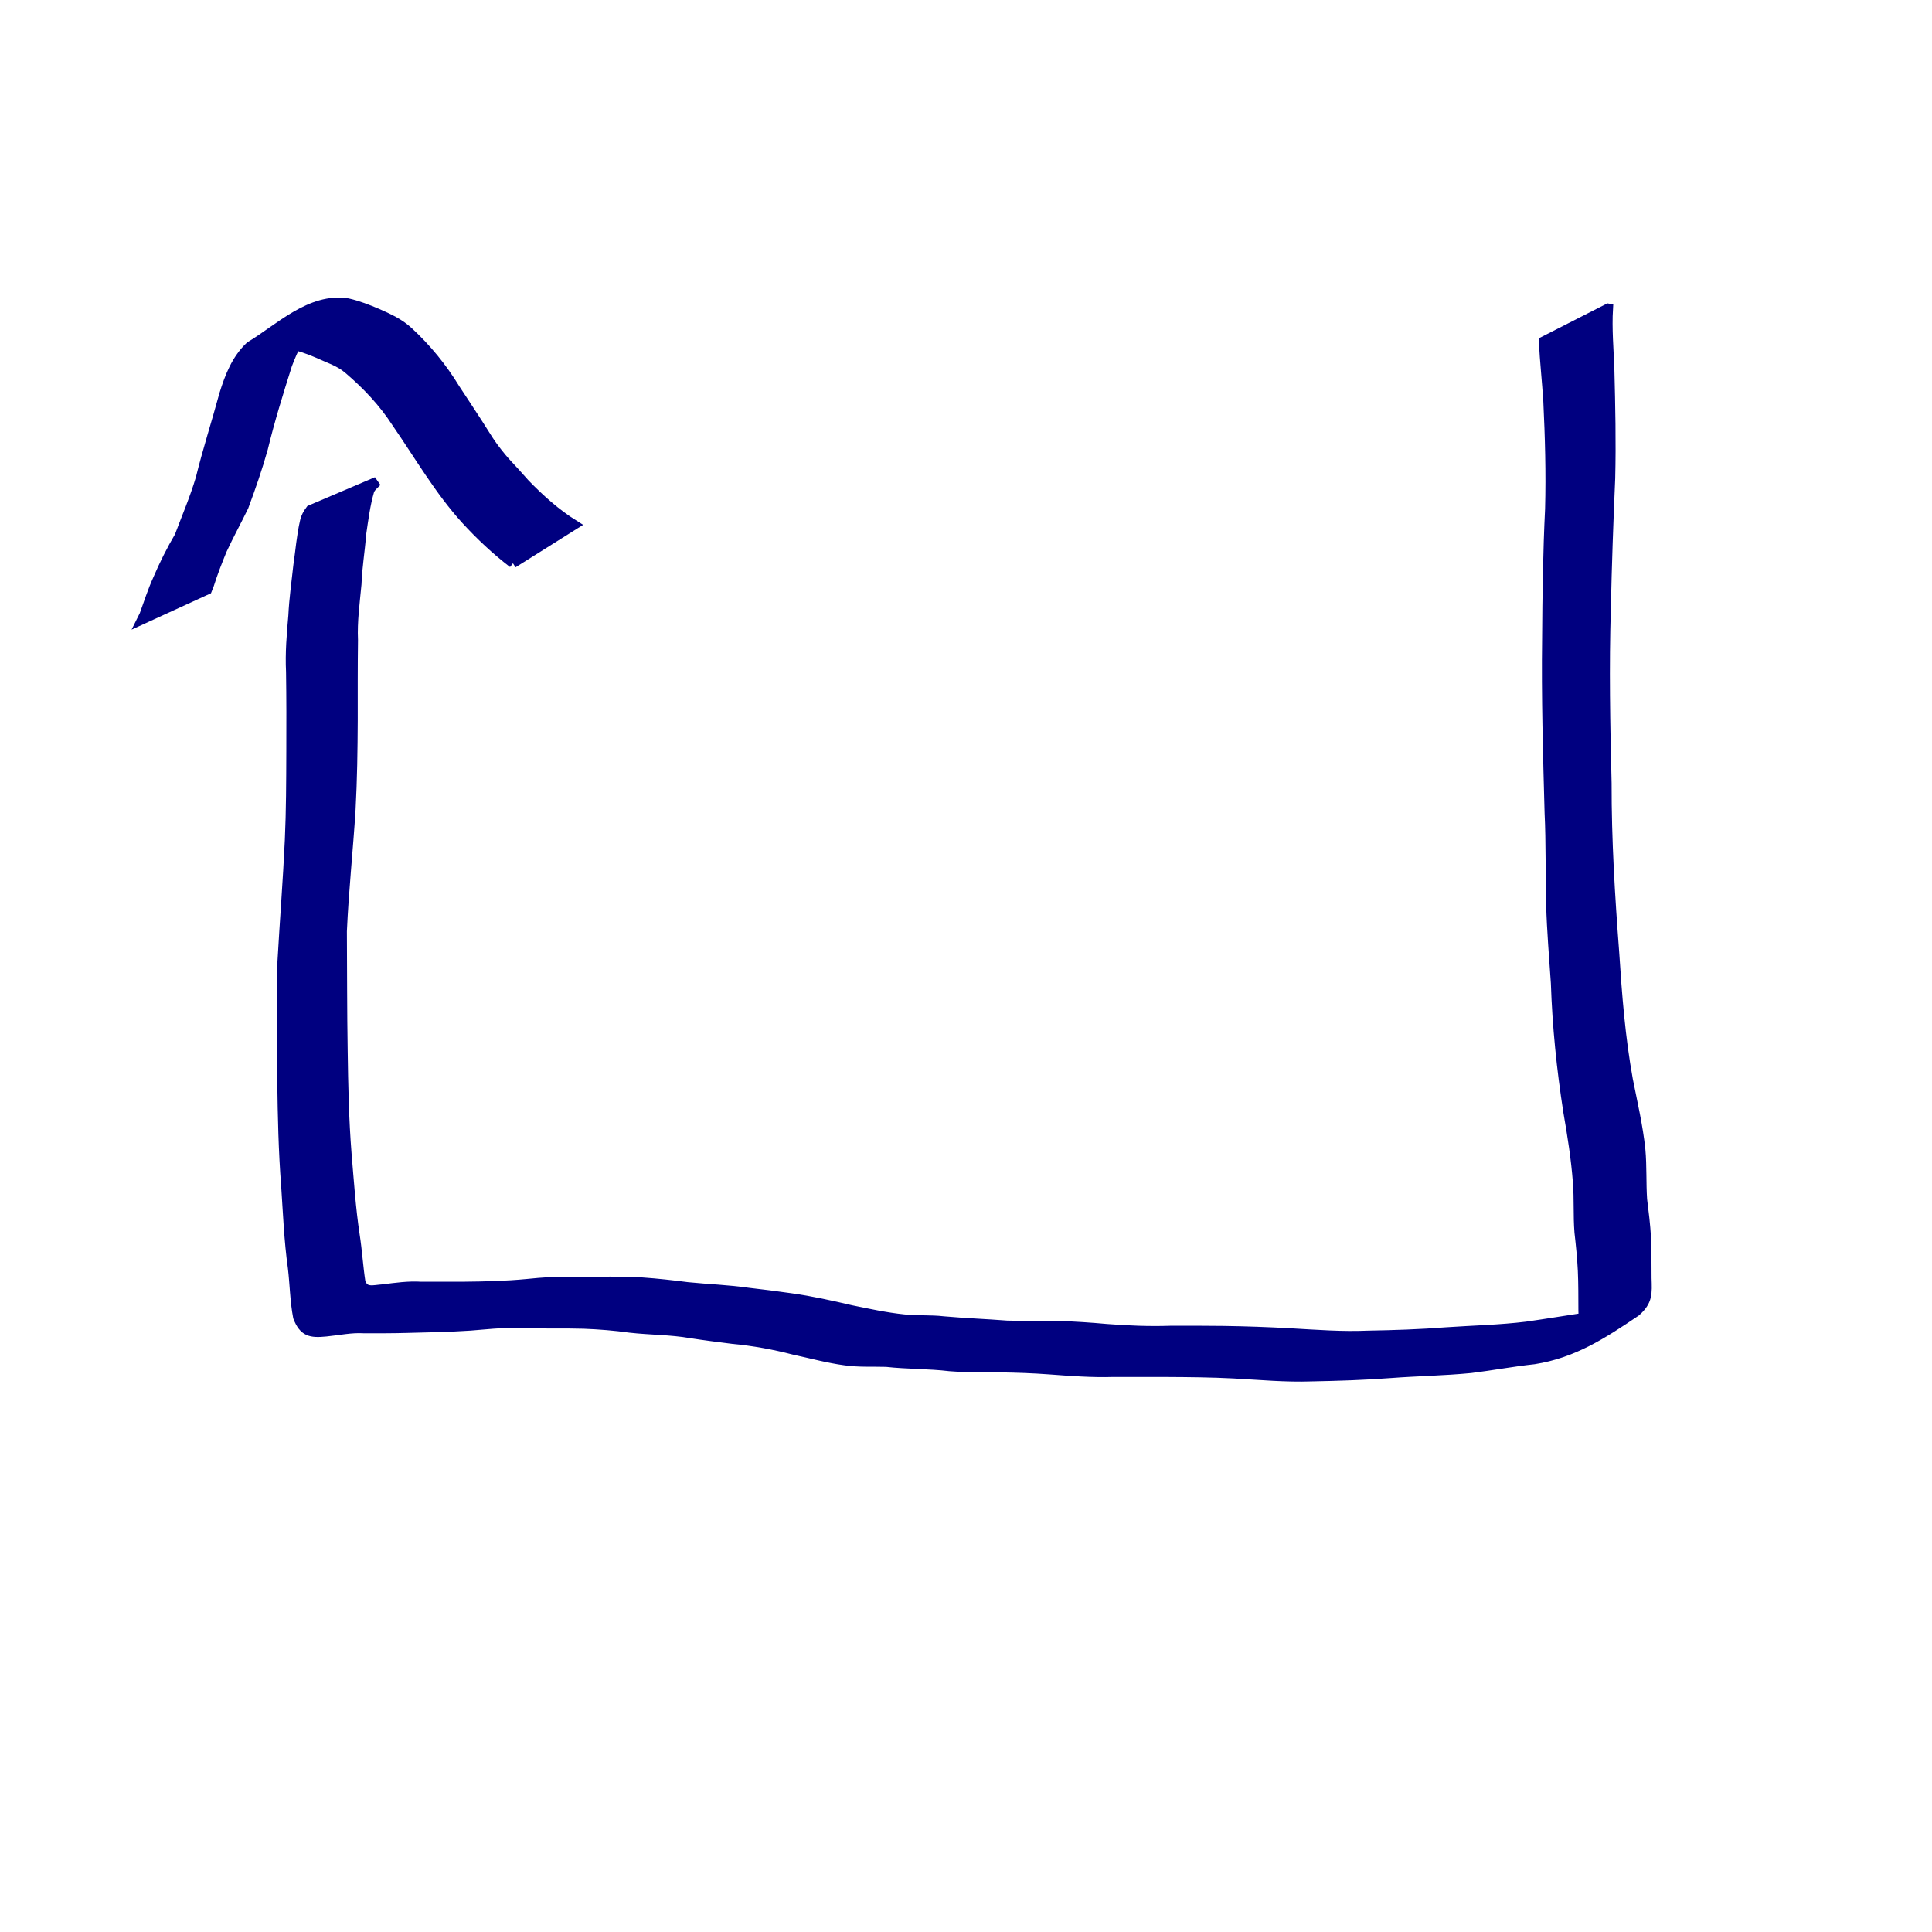
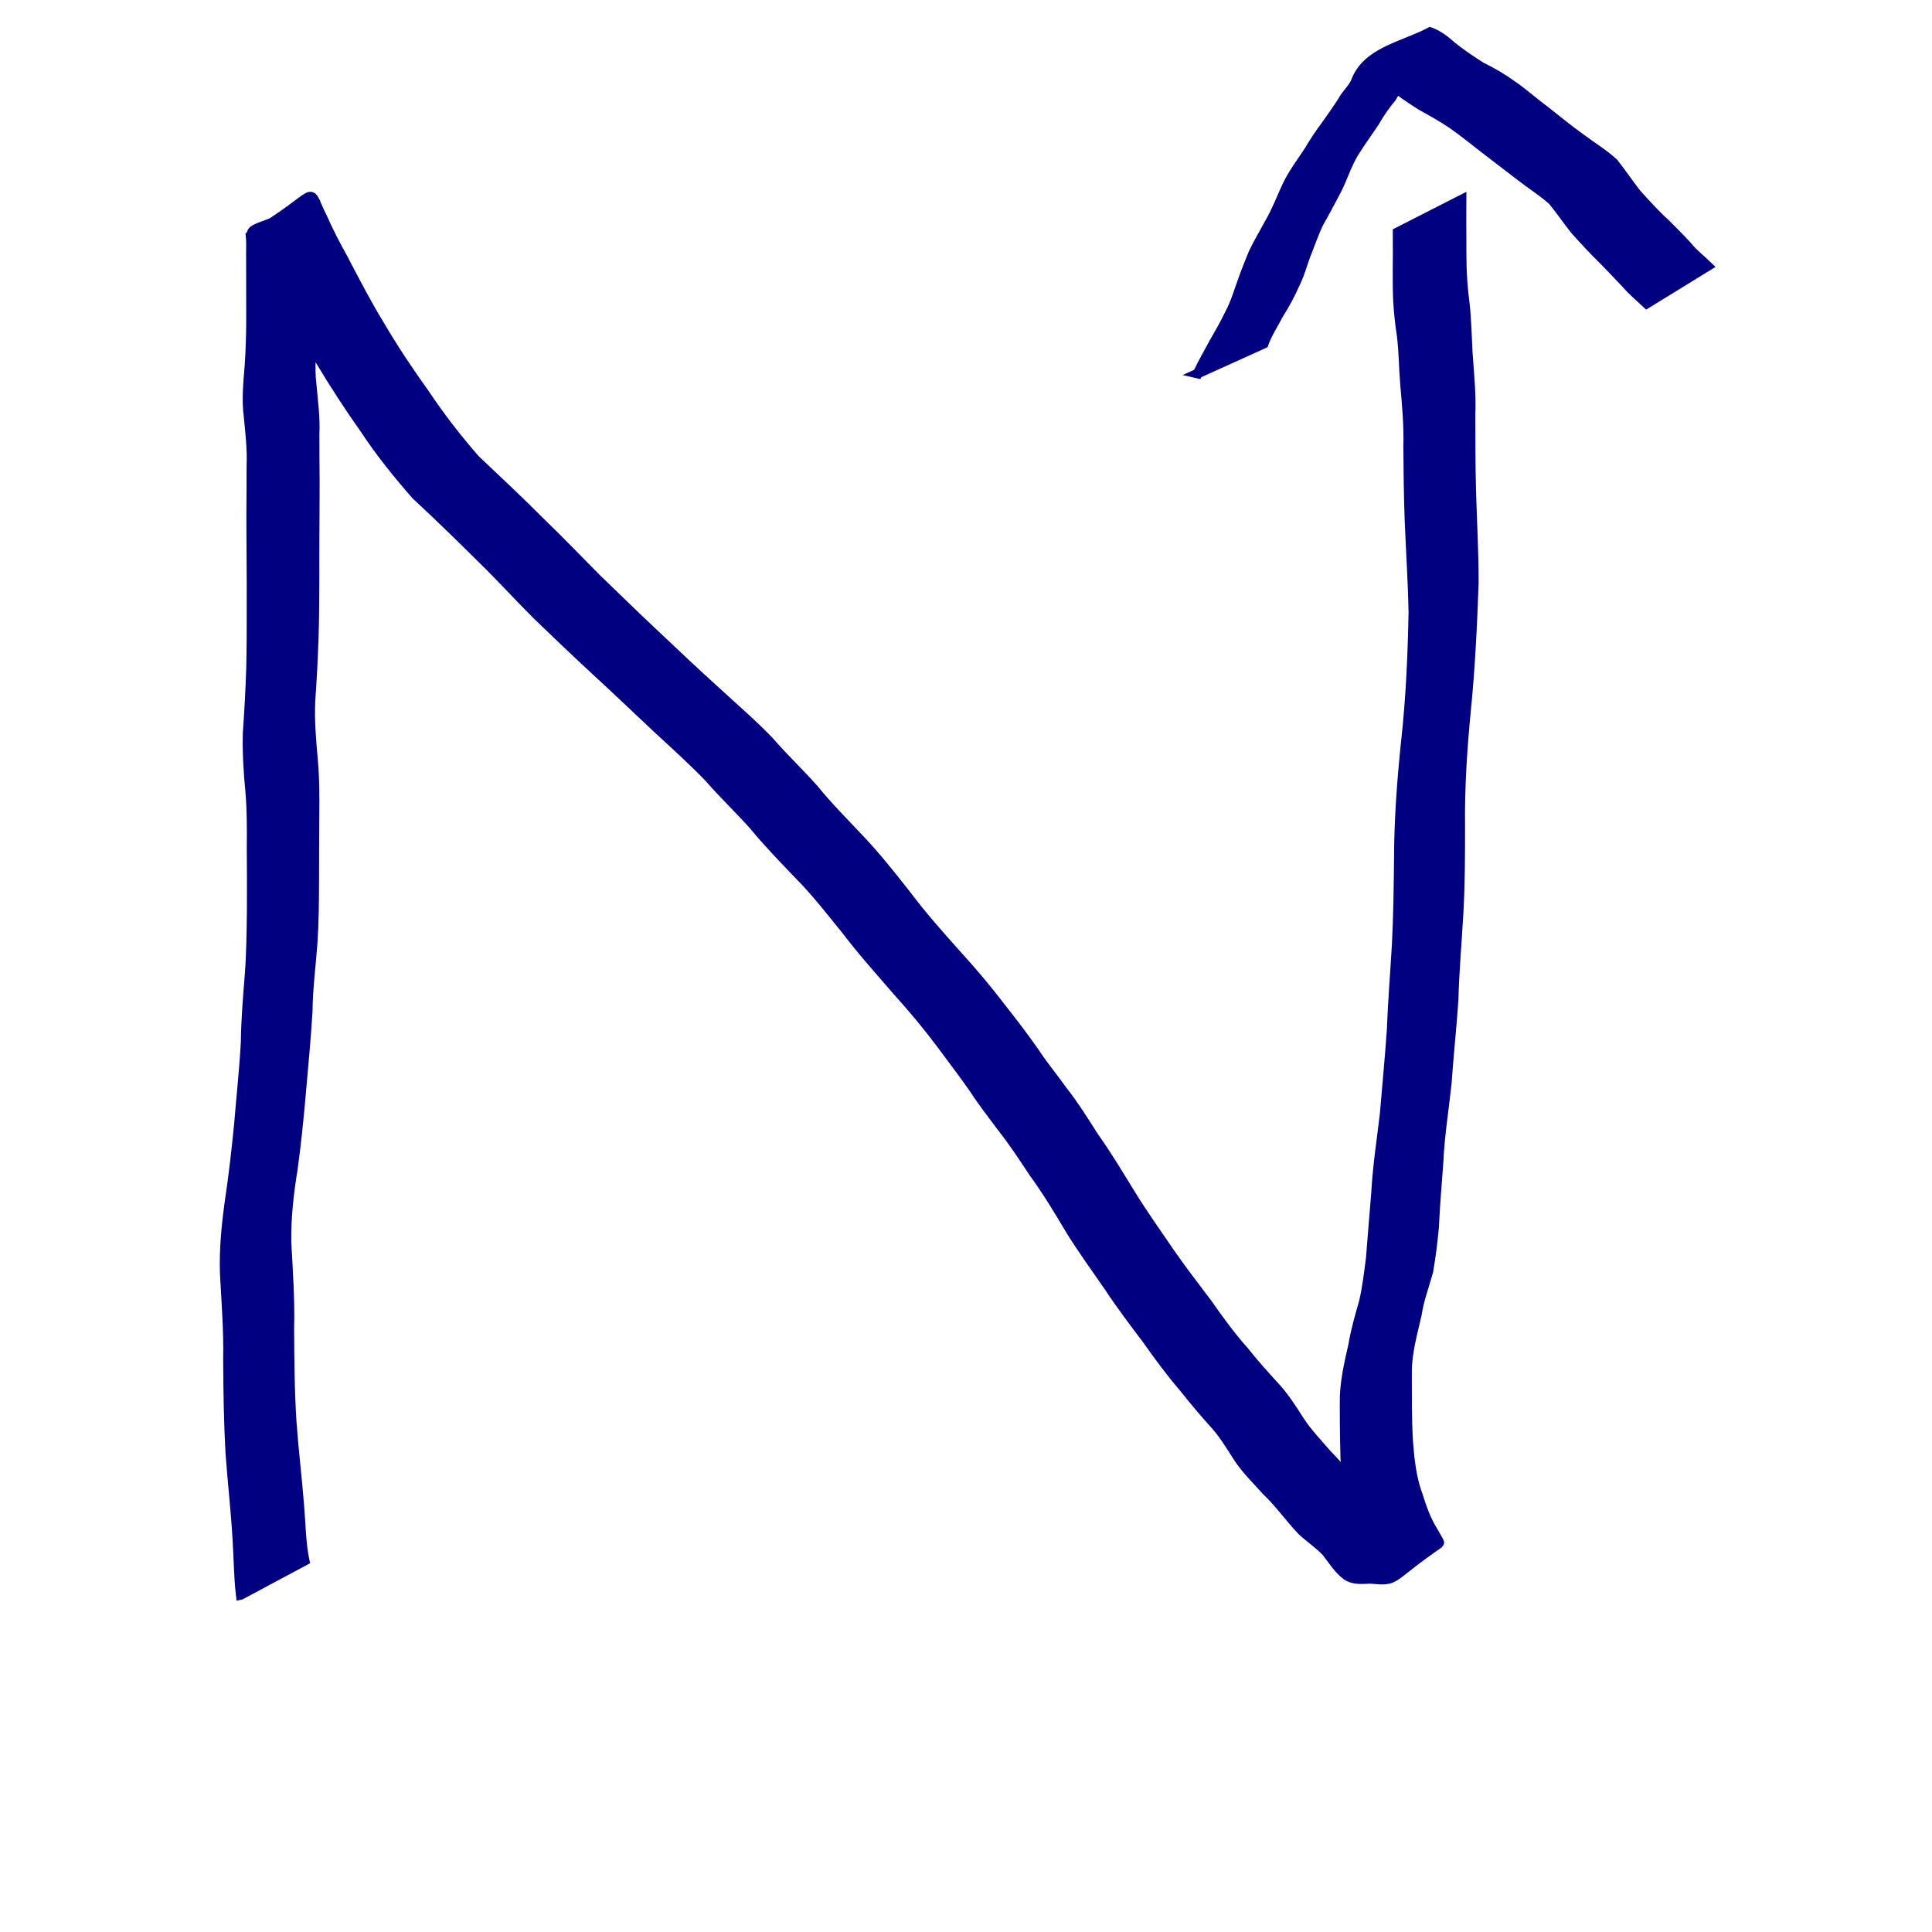
<svg xmlns="http://www.w3.org/2000/svg" width="200" height="200" id="svg2" version="1.1">
  <defs id="defs4" />
  <g id="layer1" transform="translate(0,-852.3622)">
    <flowRoot xml:space="preserve" id="flowRoot2997" style="fill:black;stroke:none;stroke-opacity:1;stroke-width:1px;stroke-linejoin:miter;stroke-linecap:butt;fill-opacity:1;font-family:Sans;font-style:normal;font-weight:normal;font-size:20px;line-height:50%;letter-spacing:0px;word-spacing:0px">
      <flowRegion id="flowRegion2999">
        <rect id="rect3001" width="91.924" height="90.409" x="98.995" y="95.954" />
      </flowRegion>
      <flowPara id="flowPara3003" />
    </flowRoot>
    <flowRoot xml:space="preserve" id="flowRoot3005" style="fill:black;stroke:none;stroke-opacity:1;stroke-width:1px;stroke-linejoin:miter;stroke-linecap:butt;fill-opacity:1;font-family:Sans;font-style:normal;font-weight:normal;font-size:20px;line-height:50%;letter-spacing:0px;word-spacing:0px">
      <flowRegion id="flowRegion3007">
        <rect id="rect3009" width="114.652" height="87.378" x="77.277" y="103.025" />
      </flowRegion>
      <flowPara id="flowPara3011" />
    </flowRoot>
    <flowRoot xml:space="preserve" id="flowRoot3013" style="font-size:20px;font-style:normal;font-weight:normal;line-height:50%;letter-spacing:0px;word-spacing:0px;fill:#000000;fill-opacity:1;stroke:none;font-family:Sans" transform="translate(-73.23606,940.2455)">
      <flowRegion id="flowRegion3015">
        <rect id="rect3017" width="110.612" height="102.53" x="236.881" y="87.873" />
      </flowRegion>
      <flowPara id="flowPara3019" style="font-size:56px;font-weight:bold;fill:#000080;stroke:#f2f2f2;-inkscape-font-specification:Sans Bold">2</flowPara>
    </flowRoot>
-     <path style="fill:#000080;stroke:#000080" id="path3261" d="m 166.477,31.927 c -0.129,2.113 0.066,4.23 0.143,6.342 0.097,3.75 0.175,7.502 0.085,11.252 -0.196,4.473 -0.354,8.947 -0.45,13.423 -0.19,6.049 -0.074,12.096 0.077,18.144 -0.014,5.859 0.344,11.694 0.788,17.532 0.283,4.413 0.628,8.824 1.418,13.179 0.476,2.401 1.037,4.785 1.291,7.223 0.157,1.712 0.064,3.434 0.179,5.147 0.166,1.317 0.327,2.631 0.404,3.957 0.046,1.398 0.059,2.797 0.056,4.196 0.049,1.571 0.123,2.355 -1.11,3.452 -3.533,2.394 -6.537,4.32 -10.559,4.953 -2.194,0.233 -4.362,0.644 -6.551,0.913 -2.755,0.268 -5.52,0.307 -8.28,0.516 -2.72,0.206 -5.447,0.294 -8.174,0.345 -2.693,0.098 -5.378,-0.158 -8.065,-0.303 -2.32,-0.12 -4.642,-0.14 -6.965,-0.153 -1.841,-0.002 -3.682,3e-4 -5.524,-0.002 -2.208,0.068 -4.403,-0.102 -6.602,-0.265 -1.668,-0.122 -3.34,-0.183 -5.012,-0.208 -1.768,-0.04 -3.536,0.018 -5.299,-0.122 -2.187,-0.259 -4.398,-0.209 -6.584,-0.449 -1.421,-0.043 -2.822,0.047 -4.232,-0.154 -1.805,-0.239 -3.564,-0.727 -5.342,-1.109 -2.064,-0.535 -4.159,-0.911 -6.281,-1.112 -1.456,-0.183 -2.92,-0.366 -4.373,-0.592 -2.08,-0.363 -4.198,-0.335 -6.29,-0.57 -1.582,-0.221 -3.174,-0.347 -4.77,-0.409 -1.095,-0.034 -2.19,-0.03 -3.285,-0.028 -1.244,0.002 -2.488,-0.014 -3.732,-0.015 -1.595,-0.093 -3.17,0.119 -4.757,0.235 -2.187,0.147 -4.379,0.187 -6.57,0.239 -1.488,0.046 -2.976,0.036 -4.465,0.036 -1.316,-0.078 -2.602,0.212 -3.906,0.336 -1.573,0.156 -2.305,0.025 -2.899,-1.512 -0.323,-1.676 -0.337,-3.398 -0.54,-5.095 -0.397,-2.822 -0.504,-5.672 -0.697,-8.513 -0.277,-3.572 -0.353,-7.155 -0.401,-10.736 -0.007,-4.148 -0.009,-8.297 0.019,-12.445 0.237,-4.197 0.569,-8.388 0.764,-12.588 0.137,-3.044 0.142,-6.092 0.153,-9.138 0.011,-2.76 0.014,-5.52 -0.028,-8.28 -0.097,-1.945 0.066,-3.882 0.238,-5.817 0.08,-1.734 0.331,-3.45 0.515,-5.174 0.226,-1.52 0.338,-3.062 0.684,-4.562 0.092,-0.463 0.315,-0.836 0.591,-1.207 0,0 6.869,-2.926 6.869,-2.926 l 0,0 c -0.277,0.308 -0.614,0.532 -0.765,0.934 -0.43,1.471 -0.613,2.987 -0.838,4.502 -0.126,1.725 -0.425,3.429 -0.482,5.159 -0.181,1.932 -0.453,3.857 -0.364,5.805 -0.036,2.771 -0.026,5.541 -0.026,8.312 -0.014,3.072 -0.058,6.145 -0.223,9.213 -0.26,4.208 -0.715,8.401 -0.899,12.614 0.026,4.128 0.011,8.256 0.081,12.383 0.05,3.564 0.12,7.129 0.405,10.684 0.239,2.8 0.42,5.609 0.839,8.389 0.254,1.622 0.347,3.259 0.595,4.878 0.414,1.139 1.313,0.783 2.333,0.716 1.312,-0.163 2.62,-0.354 3.948,-0.267 1.466,0.001 2.932,-0.007 4.398,-0.003 2.182,-0.02 4.365,-0.073 6.539,-0.28 1.615,-0.163 3.224,-0.291 4.849,-0.224 1.261,-0.003 2.523,-0.022 3.784,-0.021 1.092,0.005 2.184,0.014 3.274,0.084 1.581,0.109 3.155,0.286 4.727,0.487 2.099,0.212 4.213,0.281 6.304,0.585 1.468,0.169 2.931,0.351 4.394,0.562 2.097,0.293 4.16,0.752 6.22,1.235 1.811,0.368 3.62,0.766 5.462,0.954 1.373,0.152 2.757,0.04 4.131,0.201 2.176,0.194 4.361,0.273 6.539,0.442 1.79,0.06 3.581,0.007 5.372,0.039 1.648,0.052 3.292,0.163 4.935,0.311 2.203,0.168 4.405,0.264 6.615,0.187 1.838,-0.004 3.676,-0.007 5.514,0.018 2.3,0.035 4.599,0.114 6.896,0.242 2.684,0.151 5.368,0.362 8.058,0.243 2.706,-0.047 5.412,-0.136 8.111,-0.347 2.767,-0.189 5.545,-0.247 8.3,-0.585 2.208,-0.312 4.408,-0.679 6.612,-1.014 0.982,-0.228 1.993,-0.475 2.927,-0.863 0.221,-0.092 0.431,-0.208 0.646,-0.312 -1.92,1.123 -3.84,2.246 -5.76,3.369 1.454,-0.804 1.503,-1.169 1.435,-2.826 -0.008,-1.384 0.005,-2.769 -0.059,-4.151 -0.064,-1.327 -0.201,-2.648 -0.35,-3.968 -0.136,-1.711 -0.023,-3.431 -0.16,-5.144 -0.183,-2.458 -0.572,-4.89 -0.992,-7.317 -0.689,-4.413 -1.141,-8.856 -1.289,-13.322 -0.183,-2.711 -0.414,-5.426 -0.489,-8.142 -0.087,-3.164 -0.009,-6.333 -0.161,-9.496 -0.164,-6.027 -0.336,-12.053 -0.255,-18.083 0.027,-4.455 0.089,-8.909 0.307,-13.359 0.098,-3.714 -0.004,-7.431 -0.183,-11.142 -0.132,-2.075 -0.358,-4.142 -0.465,-6.218 0,0 6.674,-3.401 6.674,-3.401 z" transform="translate(0,852.3622)" />
-     <path style="fill:#000080;stroke:#000080" id="path3263" d="m 53.105,58.302 c -1.761,-1.353 -3.373,-2.863 -4.871,-4.499 -2.777,-3.052 -4.83,-6.637 -7.165,-10.017 -1.373,-2.133 -3.097,-3.951 -5.018,-5.585 -0.923,-0.792 -2.085,-1.133 -3.16,-1.636 -0.969,-0.423 -1.941,-0.763 -2.987,-0.934 -0.808,-0.127 -1.631,0.033 -2.364,0.394 -0.197,0.097 -0.754,0.449 -0.563,0.342 1.926,-1.078 3.845,-2.169 5.767,-3.253 -1.537,1.178 -2.341,2.885 -3.007,4.65 -0.905,2.863 -1.799,5.734 -2.504,8.654 -0.567,2.031 -1.263,4.028 -1.997,6.004 -0.731,1.506 -1.536,2.973 -2.242,4.493 -0.485,1.187 -0.952,2.375 -1.337,3.598 -0.069,0.176 -0.138,0.353 -0.208,0.529 0,0 -6.748,3.091 -6.748,3.091 l 0,0 c 0.078,-0.156 0.156,-0.312 0.233,-0.468 0.451,-1.24 0.849,-2.495 1.398,-3.7 0.648,-1.525 1.396,-3.012 2.235,-4.441 0.747,-1.994 1.594,-3.957 2.197,-6.004 0.719,-2.924 1.648,-5.789 2.436,-8.695 0.57,-1.838 1.258,-3.622 2.688,-4.976 2.971,-1.774 6.267,-5.092 10.107,-4.466 1.07,0.246 2.084,0.64 3.092,1.071 1.136,0.501 2.269,1.02 3.191,1.878 1.882,1.738 3.501,3.714 4.836,5.907 0.764,1.166 1.536,2.326 2.292,3.497 1.082,1.675 1.263,2.116 2.523,3.653 0.419,0.511 0.887,0.979 1.329,1.469 0.365,0.406 0.728,0.814 1.093,1.221 1.542,1.59 3.19,3.072 5.075,4.252 0,0 -6.323,3.972 -6.323,3.972 z" transform="translate(0,852.3622)" />
+     <path style="fill:#000080;stroke:#000080" id="path3248" d="m 24.922,165.098 c -0.227,-1.93 -0.221,-3.875 -0.353,-5.811 -0.165,-2.92 -0.503,-5.825 -0.715,-8.741 -0.187,-3.265 -0.233,-6.536 -0.251,-9.806 0.059,-2.957 -0.173,-5.903 -0.331,-8.852 -0.094,-2.567 0.166,-5.126 0.522,-7.665 0.391,-2.594 0.682,-5.204 0.94,-7.814 0.232,-2.845 0.544,-5.681 0.698,-8.532 0.029,-2.327 0.222,-4.644 0.408,-6.962 0.164,-2.17 0.188,-4.346 0.218,-6.521 0.011,-2.194 0.012,-4.387 -0.012,-6.581 0.018,-1.943 0.025,-3.883 -0.137,-5.82 -0.196,-2.024 -0.325,-4.053 -0.272,-6.087 0.156,-2.247 0.285,-4.495 0.353,-6.747 0.048,-2.004 0.051,-4.008 0.049,-6.012 0.003,-1.831 0.002,-3.662 -0.014,-5.492 -0.018,-1.483 -0.01,-2.966 -0.02,-4.449 0.012,-1.659 0.028,-3.318 0.021,-4.977 0.076,-1.719 -0.127,-3.426 -0.292,-5.134 -0.227,-1.727 -0.047,-3.454 0.089,-5.178 0.11,-1.516 0.152,-3.036 0.165,-4.556 0.005,-1.106 -0.001,-2.212 -0.004,-3.318 -0.003,-1.009 -0.003,-2.018 -0.004,-3.026 -0.027,-0.865 0.051,-1.736 -0.036,-2.599 7.644,-4.514 5.608,-5.451 7.436,-1.883 0.637,1.463 1.384,2.874 2.157,4.27 1.207,2.316 2.407,4.635 3.771,6.863 1.43,2.449 3.011,4.806 4.664,7.11 1.59,2.377 3.331,4.63 5.212,6.782 2.3,2.172 4.602,4.333 6.835,6.576 1.935,1.863 3.79,3.804 5.683,5.71 1.982,1.903 3.937,3.835 5.947,5.71 2.193,2.073 4.382,4.149 6.624,6.169 1.803,1.66 3.666,3.257 5.361,5.029 1.474,1.712 3.124,3.257 4.62,4.947 1.435,1.767 3.037,3.38 4.596,5.035 1.757,1.831 3.332,3.83 4.903,5.821 1.645,2.191 3.467,4.247 5.292,6.29 1.642,1.794 3.208,3.658 4.679,5.594 1.172,1.479 2.309,2.977 3.392,4.523 0.887,1.365 1.934,2.608 2.874,3.936 1.2,1.528 2.227,3.175 3.27,4.811 1.367,1.923 2.575,3.948 3.812,5.956 1.254,2.038 2.648,3.987 3.994,5.965 1.241,1.796 2.574,3.523 3.891,5.263 1.201,1.721 2.435,3.419 3.833,4.985 1.067,1.358 2.224,2.627 3.389,3.899 0.881,0.998 1.598,2.128 2.311,3.248 0.822,1.28 1.89,2.37 2.872,3.524 1.314,1.283 2.36,2.819 3.715,4.057 0.902,0.696 1.819,1.342 2.583,2.197 0.66,0.81 1.089,1.741 2.017,2.279 0.754,0.131 1.496,-0.108 2.252,0.017 3.41,-0.588 -7.153,1.134 -5.772,3.733 0.038,0.072 -0.082,-0.141 -0.116,-0.216 -0.066,-0.142 -0.122,-0.288 -0.183,-0.431 -0.654,-1.198 -1.105,-2.476 -1.504,-3.778 -0.668,-1.887 -0.893,-3.865 -1.026,-5.849 -0.104,-2.395 -0.136,-4.792 -0.133,-7.189 -0.049,-2.092 0.428,-4.111 0.889,-6.132 0.248,-1.516 0.68,-2.984 1.1,-4.457 0.347,-1.477 0.516,-2.994 0.717,-4.498 0.189,-2.257 0.352,-4.515 0.55,-6.773 0.144,-2.734 0.567,-5.44 0.888,-8.156 0.245,-2.899 0.522,-5.797 0.725,-8.699 0.111,-2.966 0.354,-5.923 0.527,-8.885 0.153,-2.988 0.187,-5.98 0.221,-8.972 0.01,-4.034 0.315,-8.057 0.731,-12.066 0.491,-4.413 0.681,-8.849 0.769,-13.286 -0.058,-3.207 -0.269,-6.408 -0.4,-9.613 -0.091,-2.535 -0.122,-5.07 -0.137,-7.606 0.062,-2.147 -0.132,-4.283 -0.32,-6.418 -0.15,-1.7 -0.141,-3.404 -0.354,-5.098 -0.187,-1.205 -0.315,-2.416 -0.381,-3.633 -0.045,-1.018 -0.044,-2.038 -0.045,-3.057 0.019,-1.146 0.012,-2.293 0.009,-3.439 -4.3e-4,-0.18 -8.6e-4,-0.359 -0.001,-0.539 0,0 6.615,-3.37 6.615,-3.37 l 0,0 c -6.1e-4,0.18 -0.001,0.36 -0.002,0.54 -0.004,1.144 -0.014,2.288 0.003,3.432 -6.4e-4,1.01 -0.004,2.021 0.023,3.031 0.042,1.209 0.132,2.415 0.294,3.615 0.2,1.714 0.226,3.431 0.319,5.153 0.144,2.163 0.384,4.322 0.291,6.493 0.002,2.539 0.003,5.079 0.066,7.618 0.084,3.242 0.277,6.48 0.276,9.724 -0.153,4.462 -0.369,8.923 -0.817,13.367 -0.386,3.964 -0.638,7.935 -0.589,11.921 2e-4,2.997 -0.005,5.997 -0.176,8.99 -0.163,2.962 -0.436,5.918 -0.509,8.885 -0.191,2.914 -0.513,5.816 -0.712,8.729 -0.293,2.702 -0.729,5.392 -0.85,8.111 -0.163,2.252 -0.36,4.499 -0.46,6.755 -0.143,1.527 -0.332,3.06 -0.594,4.569 -0.406,1.486 -0.966,2.925 -1.189,4.46 -0.452,1.989 -1.028,3.951 -1.02,6.014 0.008,2.38 -0.024,4.762 0.12,7.139 0.145,1.919 0.35,3.841 1.033,5.657 0.394,1.268 0.843,2.508 1.547,3.641 0.073,0.145 0.71,1.188 0.655,1.226 -5.441,3.74 -4.215,3.963 -7.148,3.697 -0.845,0.022 -1.7,0.151 -2.446,-0.348 -0.887,-0.667 -1.419,-1.58 -2.099,-2.438 -0.763,-0.819 -1.702,-1.426 -2.519,-2.186 -1.279,-1.333 -2.334,-2.87 -3.682,-4.144 -1.038,-1.16 -2.174,-2.248 -3.014,-3.569 -0.687,-1.084 -1.366,-2.186 -2.204,-3.162 -1.163,-1.276 -2.27,-2.592 -3.341,-3.945 -1.383,-1.602 -2.63,-3.309 -3.853,-5.036 -1.319,-1.75 -2.648,-3.493 -3.853,-5.326 -1.359,-1.987 -2.791,-3.925 -4.051,-5.977 -1.2,-2.022 -2.413,-4.035 -3.802,-5.936 -1.058,-1.612 -2.127,-3.218 -3.318,-4.736 -0.976,-1.305 -1.978,-2.589 -2.864,-3.959 -1.069,-1.54 -2.214,-3.021 -3.326,-4.531 -1.444,-1.933 -2.985,-3.789 -4.607,-5.575 -1.793,-2.085 -3.639,-4.13 -5.301,-6.321 -1.589,-1.954 -3.132,-3.957 -4.913,-5.744 -1.578,-1.649 -3.165,-3.286 -4.619,-5.049 -1.496,-1.678 -3.129,-3.228 -4.606,-4.923 -1.683,-1.752 -3.487,-3.383 -5.273,-5.028 -2.201,-2.062 -4.379,-4.149 -6.601,-6.188 -2.029,-1.875 -4.024,-3.785 -6.013,-5.702 -1.898,-1.891 -3.691,-3.883 -5.615,-5.75 -2.259,-2.239 -4.527,-4.457 -6.862,-6.617 -1.896,-2.17 -3.708,-4.405 -5.295,-6.815 -1.65,-2.325 -3.202,-4.718 -4.664,-7.166 -1.381,-2.225 -2.609,-4.535 -3.89,-6.818 -0.827,-1.371 -1.596,-2.779 -2.268,-4.233 -1.965,-3.519 -1.086,-1.487 5.708,-5.271 0.018,-0.01 -0.014,0.039 -0.021,0.058 -0.081,0.876 -0.015,1.758 -0.036,2.635 3.79e-4,1.009 0.001,2.018 6.96e-4,3.028 -0.002,1.116 -0.004,2.232 -0.028,3.348 -0.036,1.542 -0.081,3.085 -0.204,4.623 -0.115,1.687 -0.346,3.375 -0.131,5.065 0.145,1.73 0.397,3.454 0.317,5.195 -0.006,1.652 0.009,3.303 0.022,4.955 -0.01,1.489 -0.002,2.979 -0.018,4.468 -0.014,1.836 -0.012,3.671 -0.011,5.507 -0.009,2.017 -0.015,4.035 -0.077,6.051 -0.074,2.251 -0.193,4.5 -0.35,6.746 -0.082,2 0.084,3.999 0.265,5.991 0.182,1.959 0.175,3.915 0.156,5.882 -0.021,2.202 -0.014,4.405 -0.026,6.607 -0.004,2.184 -0.022,4.371 -0.167,6.551 -0.173,2.331 -0.483,4.652 -0.505,6.993 -0.166,2.86 -0.453,5.707 -0.696,8.56 -0.229,2.61 -0.491,5.221 -0.851,7.817 -0.409,2.499 -0.693,5.031 -0.653,7.567 0.154,2.968 0.377,5.935 0.29,8.91 0.025,3.252 0.035,6.506 0.253,9.752 0.21,2.905 0.562,5.795 0.79,8.698 0.161,1.871 0.162,3.767 0.544,5.611 0,0 -6.604,3.531 -6.604,3.531 z" transform="translate(0,852.3622)" />
+     <path style="fill:#000080;stroke:#000080" id="path3252" d="m 123.984,38.669 c 0.498,-1.056 1.076,-2.07 1.632,-3.095 0.596,-1.033 1.186,-2.063 1.705,-3.138 0.57,-1.076 0.902,-2.251 1.321,-3.389 0.339,-0.968 0.73,-1.914 1.113,-2.865 0.506,-1.063 1.119,-2.069 1.671,-3.108 0.792,-1.344 1.3,-2.824 1.999,-4.213 0.595,-1.149 1.382,-2.179 2.086,-3.26 0.532,-0.893 1.093,-1.767 1.725,-2.593 0.584,-0.833 1.18,-1.664 1.731,-2.521 0.375,-0.732 1.015,-1.243 1.36,-1.989 1.137,-3.147 4.894,-3.68 7.719,-5.178 0.846,0.31 1.562,0.868 2.229,1.466 0.966,0.79 2.006,1.47 3.053,2.143 1.133,0.545 2.21,1.185 3.233,1.92 1.134,0.78 2.155,1.709 3.266,2.528 1.297,1.02 2.575,2.07 3.919,3.027 1.106,0.831 2.29,1.536 3.306,2.48 0.8,1.023 1.528,2.099 2.324,3.13 0.967,1.073 1.93,2.149 3.003,3.118 0.778,0.786 1.566,1.553 2.308,2.374 0.612,0.769 1.399,1.355 2.097,2.037 0,0 -6.315,3.883 -6.315,3.883 l 0,0 c -0.713,-0.686 -1.489,-1.307 -2.13,-2.068 -0.739,-0.793 -1.501,-1.561 -2.247,-2.348 -1.06,-1.035 -2.069,-2.114 -3.054,-3.22 -0.78,-0.991 -1.495,-2.03 -2.286,-3.009 -1.001,-0.905 -2.149,-1.615 -3.213,-2.444 -1.321,-0.998 -2.626,-2.018 -3.941,-3.023 -1.091,-0.834 -2.147,-1.714 -3.278,-2.491 -1.03,-0.702 -2.119,-1.296 -3.205,-1.903 -1.076,-0.692 -2.148,-1.396 -3.142,-2.204 -0.553,-0.444 -1.218,-1.02 -1.972,-0.953 2.085,-1.188 4.184,-2.352 6.255,-3.565 0.083,-0.048 -0.194,0.024 -0.28,0.067 -0.394,0.199 -0.673,0.716 -0.893,1.069 -0.261,1.007 -0.647,1.38 -1.325,2.12 -0.47,0.943 -1.204,1.707 -1.703,2.636 -0.657,0.791 -1.252,1.637 -1.755,2.532 -0.718,1.084 -1.493,2.128 -2.174,3.234 -0.792,1.329 -1.207,2.839 -1.961,4.191 -0.553,1.008 -1.064,2.038 -1.651,3.028 -0.433,0.934 -0.801,1.895 -1.157,2.86 -0.476,1.125 -0.74,2.33 -1.293,3.42 -0.484,1.107 -1.055,2.163 -1.704,3.181 -0.515,1.013 -1.166,1.968 -1.547,3.041 0,0 -6.833,3.091 -6.833,3.091 z" transform="translate(0,852.3622)" />
  </g>
</svg>
